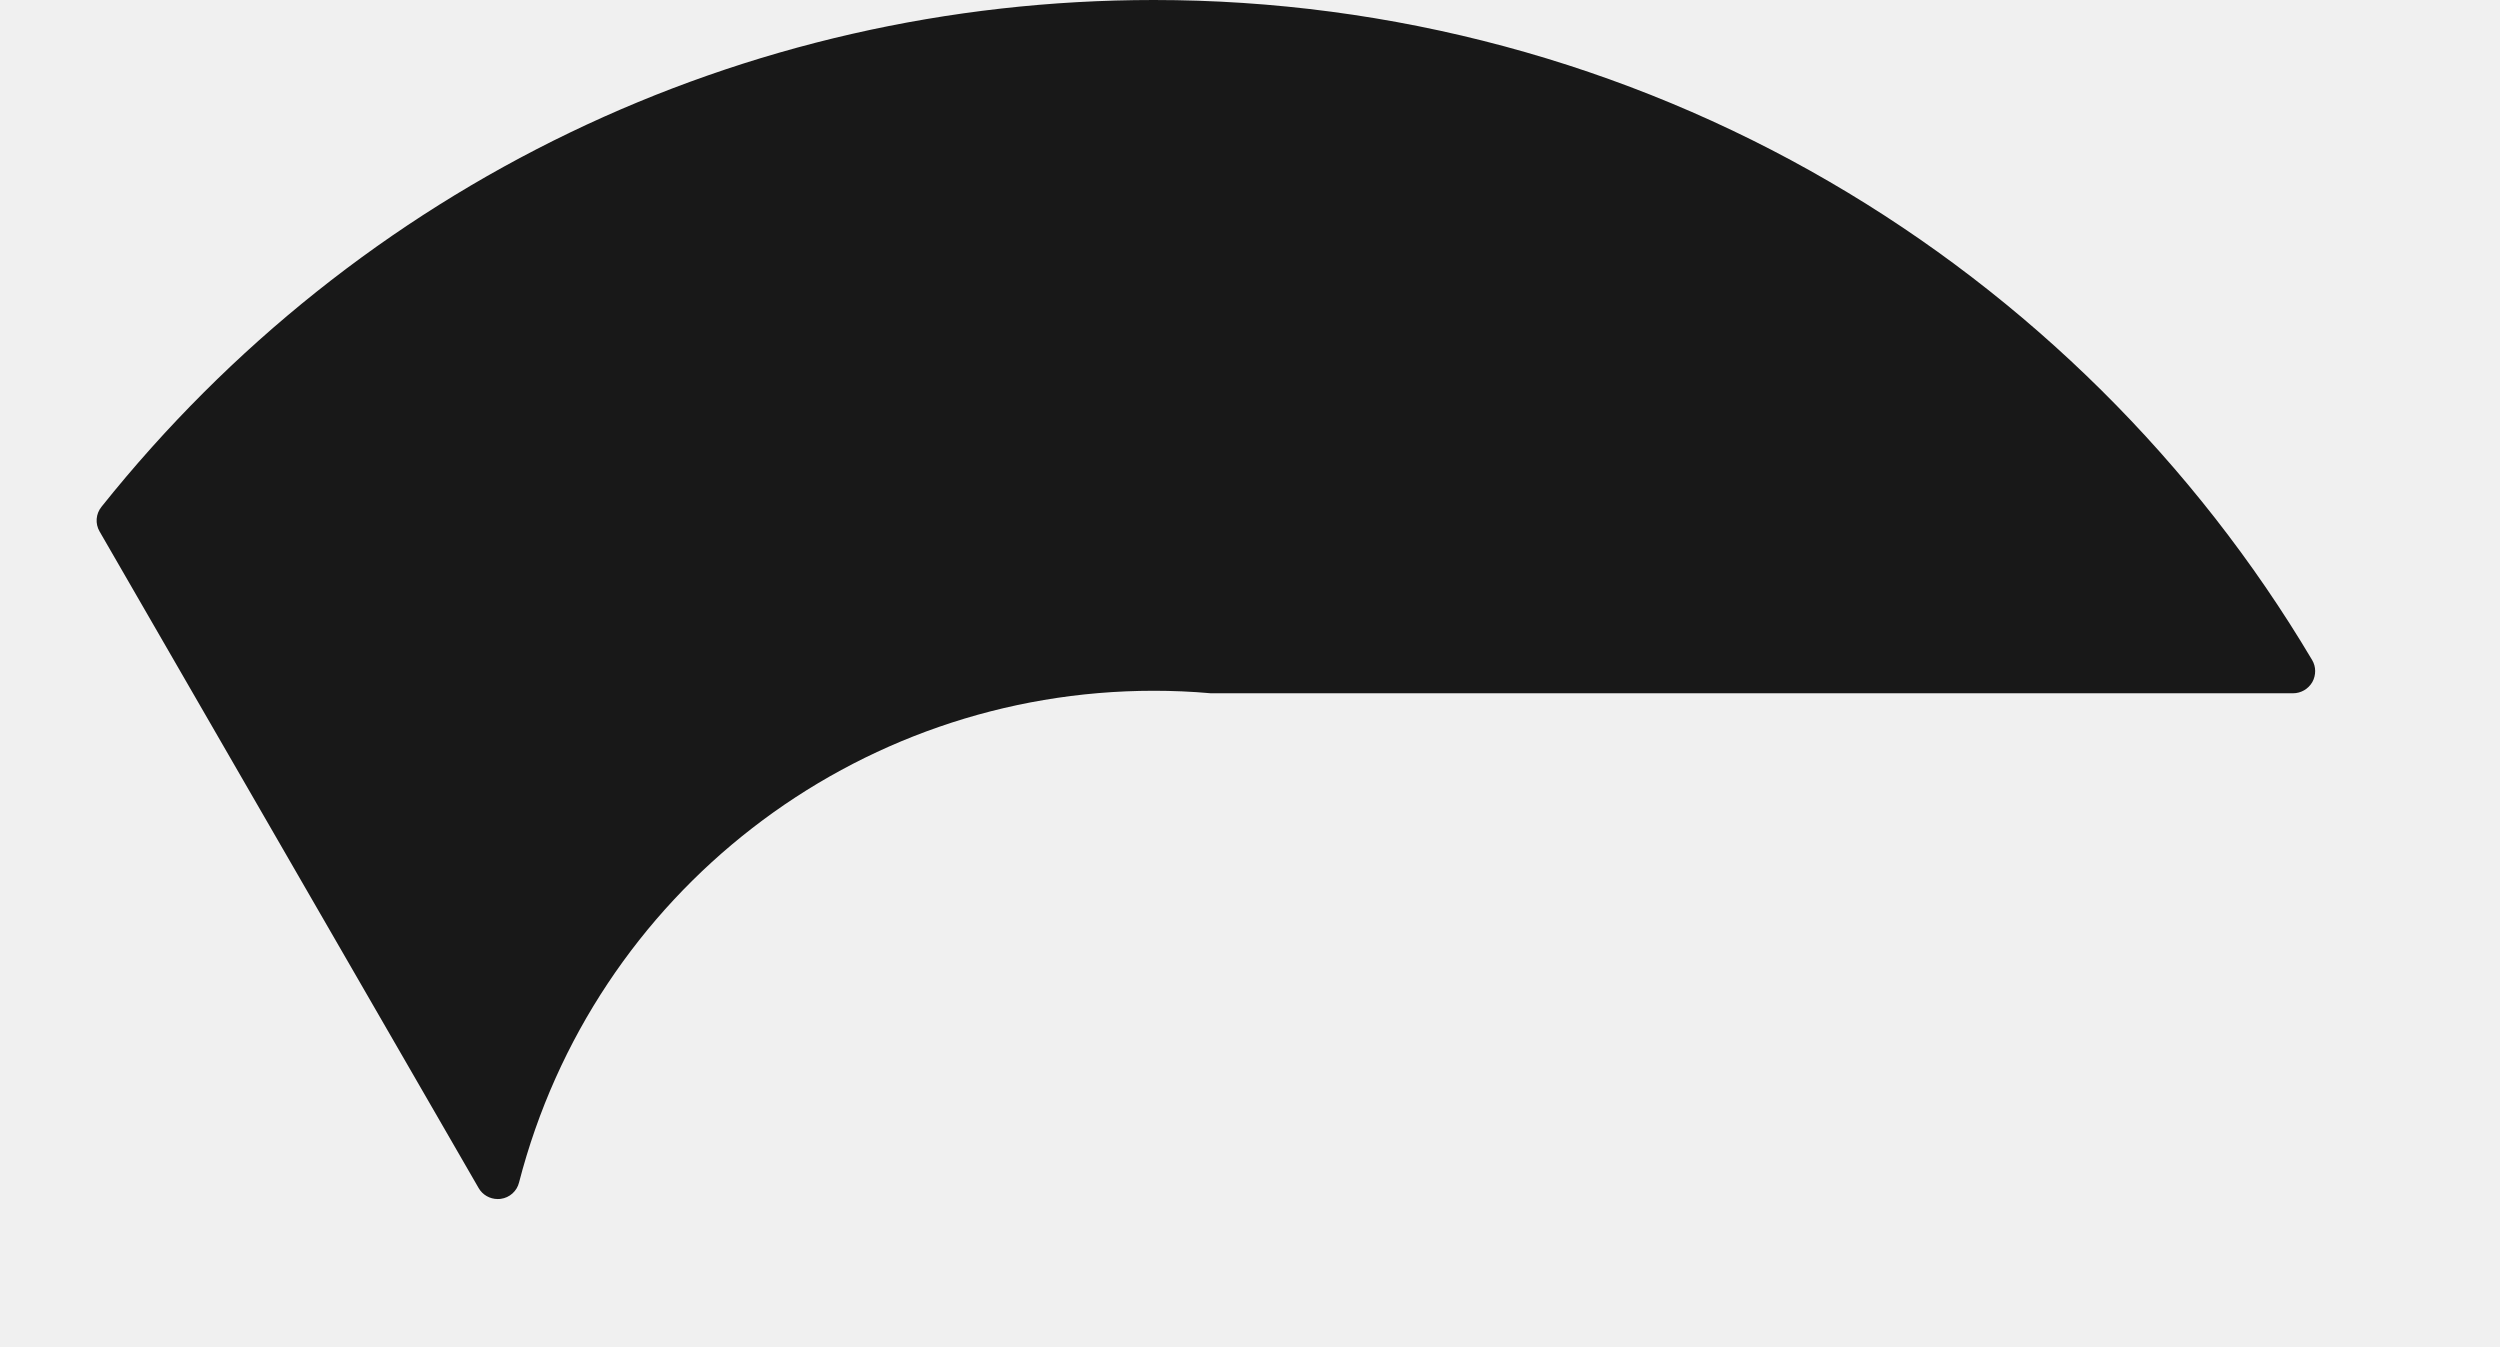
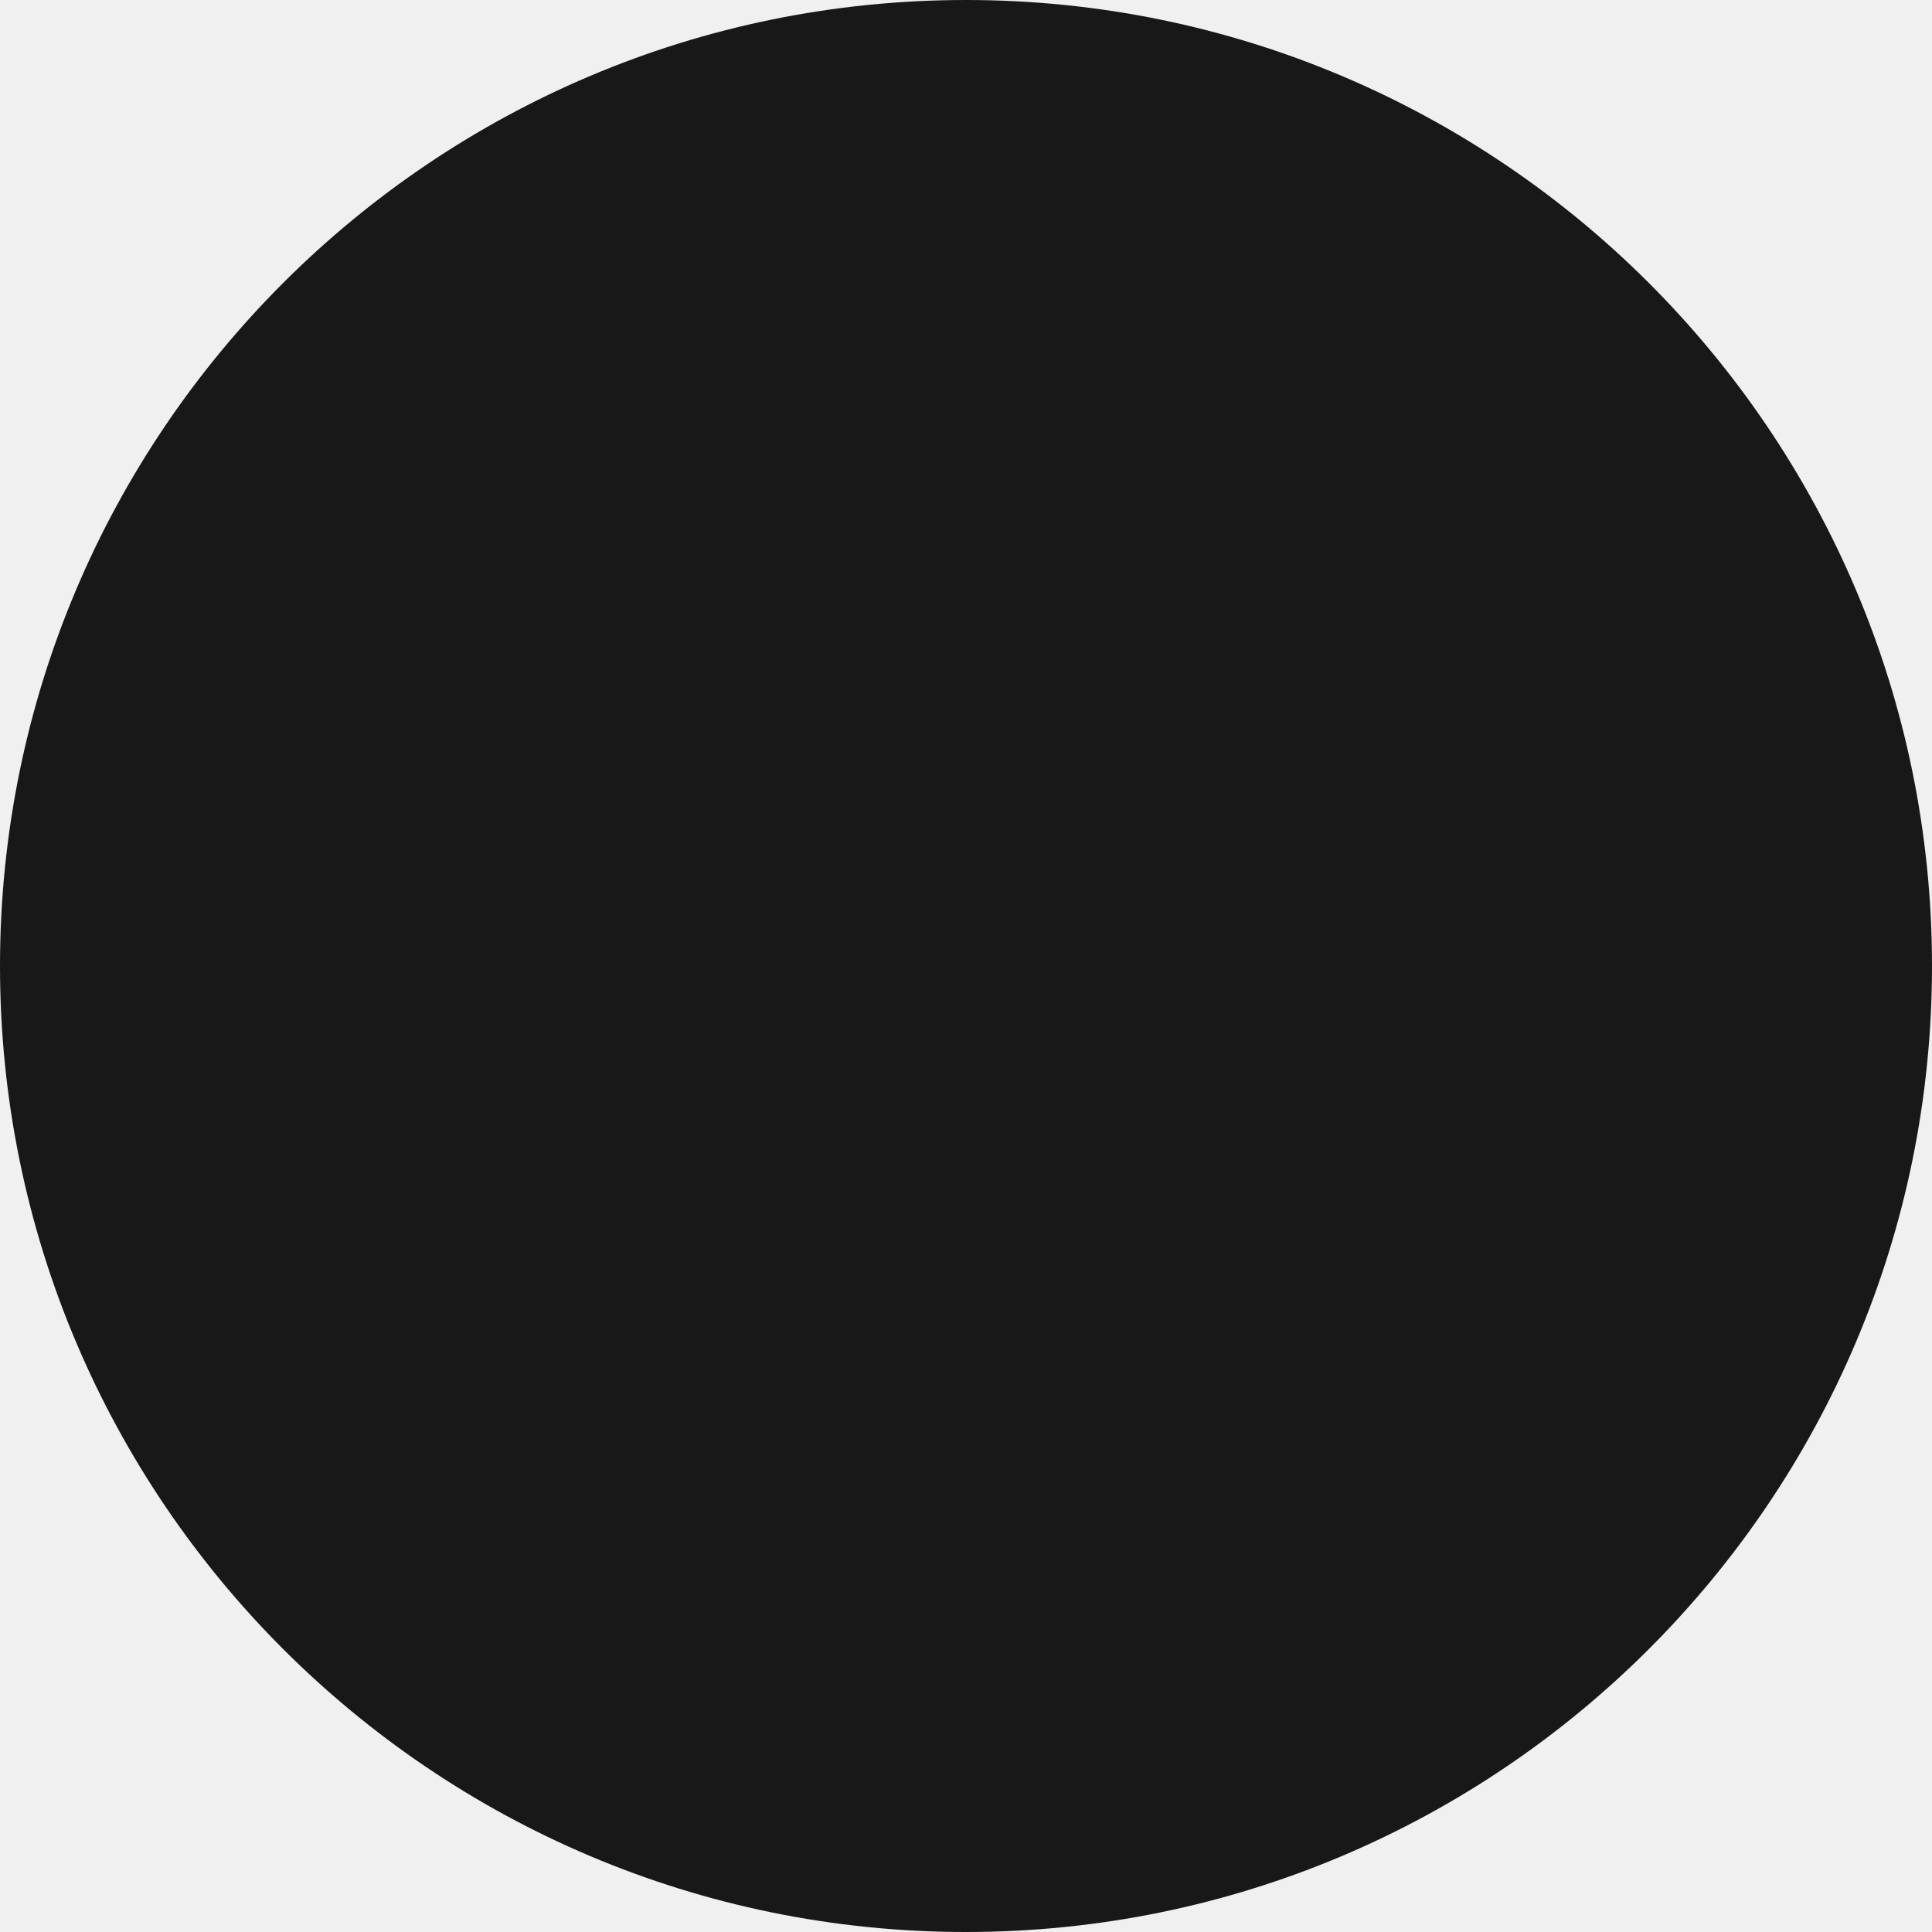
- <svg xmlns="http://www.w3.org/2000/svg" version="1.1" width="13px" height="7px">
+ <svg xmlns="http://www.w3.org/2000/svg" version="1.1" width="2px" height="2px">
  <defs>
    <pattern id="BGPattern" patternUnits="userSpaceOnUse" alignment="0 0" imageRepeat="None" />
-     <mask fill="white" id="Clip341">
-       <path d="M 9.515 0.946  C 10.546 1.546  11.413 2.405  12.023 3.432  C 12.044 3.467  12.044 3.511  12.024 3.547  C 12.003 3.583  11.965 3.605  11.924 3.605  L 6.306 3.605  C 6.303 3.605  6.3 3.605  6.296 3.605  C 6.196 3.596  6.096 3.592  6 3.592  C 4.445 3.592  3.088 4.643  2.699 6.149  C 2.688 6.194  2.65 6.228  2.604 6.234  C 2.598 6.235  2.593 6.235  2.588 6.235  C 2.547 6.235  2.509 6.213  2.489 6.178  L 0.518 2.764  C 0.494 2.723  0.498 2.672  0.528 2.635  C 1.865 0.961  3.86 0  6 0  C 7.237 0  8.452 0.327  9.515 0.946  Z " fill-rule="evenodd" />
+     <mask fill="white" id="Clip663">
+       <path d="M 2 1  C 2 0.448  1.552 0  1 0  C 0.448 0  0 0.448  0 1  C 0 1.552  0.448 2  1 2  C 1.552 2  2 1.552  2 1  Z " fill-rule="evenodd" />
    </mask>
  </defs>
-   <g transform="matrix(1 0 0 1 -7 -777 )">
-     <path d="M 9.515 0.946  C 10.546 1.546  11.413 2.405  12.023 3.432  C 12.044 3.467  12.044 3.511  12.024 3.547  C 12.003 3.583  11.965 3.605  11.924 3.605  L 6.306 3.605  C 6.303 3.605  6.3 3.605  6.296 3.605  C 6.196 3.596  6.096 3.592  6 3.592  C 4.445 3.592  3.088 4.643  2.699 6.149  C 2.688 6.194  2.65 6.228  2.604 6.234  C 2.598 6.235  2.593 6.235  2.588 6.235  C 2.547 6.235  2.509 6.213  2.489 6.178  L 0.518 2.764  C 0.494 2.723  0.498 2.672  0.528 2.635  C 1.865 0.961  3.86 0  6 0  C 7.237 0  8.452 0.327  9.515 0.946  Z " fill-rule="nonzero" fill="rgba(0, 0, 0, 0.898)" stroke="none" transform="matrix(1 0 0 1 7 777 )" class="fill" />
-     <path d="M 9.515 0.946  C 10.546 1.546  11.413 2.405  12.023 3.432  C 12.044 3.467  12.044 3.511  12.024 3.547  C 12.003 3.583  11.965 3.605  11.924 3.605  L 6.306 3.605  C 6.303 3.605  6.3 3.605  6.296 3.605  C 6.196 3.596  6.096 3.592  6 3.592  C 4.445 3.592  3.088 4.643  2.699 6.149  C 2.688 6.194  2.65 6.228  2.604 6.234  C 2.598 6.235  2.593 6.235  2.588 6.235  C 2.547 6.235  2.509 6.213  2.489 6.178  L 0.518 2.764  C 0.494 2.723  0.498 2.672  0.528 2.635  C 1.865 0.961  3.86 0  6 0  C 7.237 0  8.452 0.327  9.515 0.946  Z " stroke-width="0" stroke-dasharray="0" stroke="rgba(255, 255, 255, 0)" fill="none" transform="matrix(1 0 0 1 7 777 )" class="stroke" mask="url(#Clip341)" />
+   <g transform="matrix(1 0 0 1 -584 -660 )">
+     <path d="M 2 1  C 2 0.448  1.552 0  1 0  C 0.448 0  0 0.448  0 1  C 0 1.552  0.448 2  1 2  C 1.552 2  2 1.552  2 1  Z " fill-rule="nonzero" fill="rgba(0, 0, 0, 0.898)" stroke="none" transform="matrix(1 0 0 1 584 660 )" class="fill" />
+     <path d="M 2 1  C 2 0.448  1.552 0  1 0  C 0.448 0  0 0.448  0 1  C 0 1.552  0.448 2  1 2  C 1.552 2  2 1.552  2 1  Z " stroke-width="0" stroke-dasharray="0" stroke="rgba(255, 255, 255, 0)" fill="none" transform="matrix(1 0 0 1 584 660 )" class="stroke" mask="url(#Clip663)" />
  </g>
</svg>
